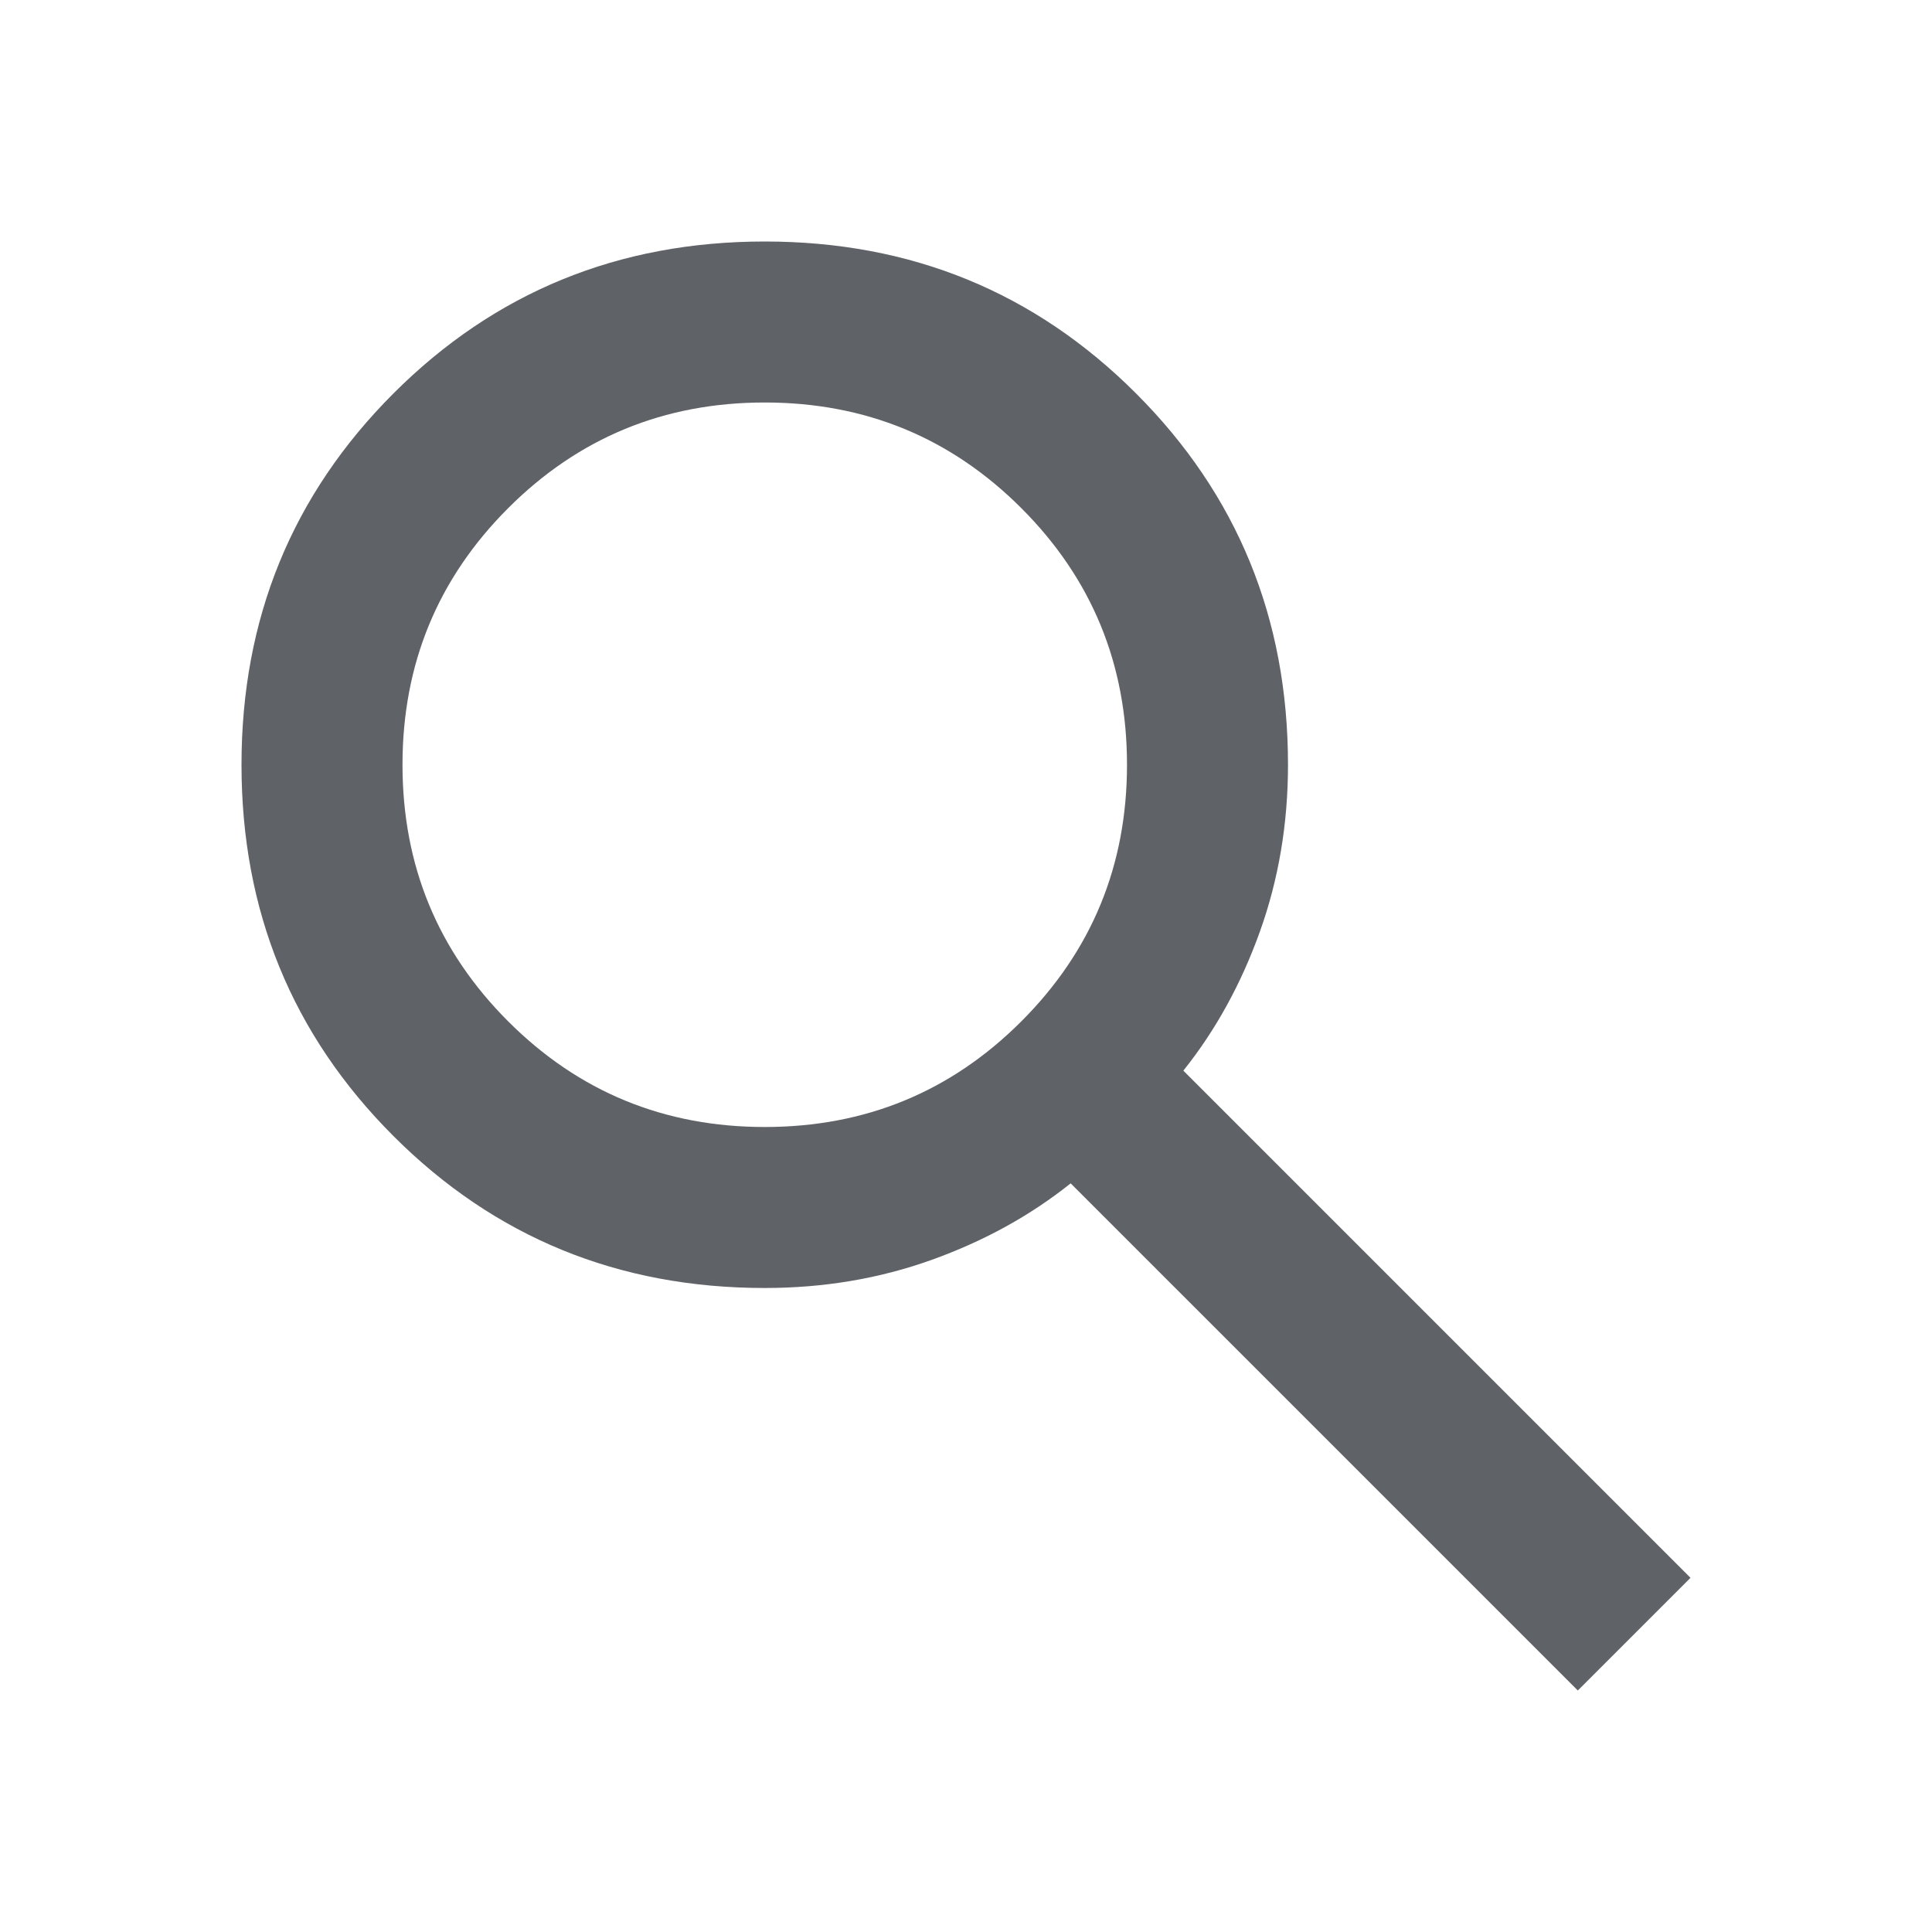
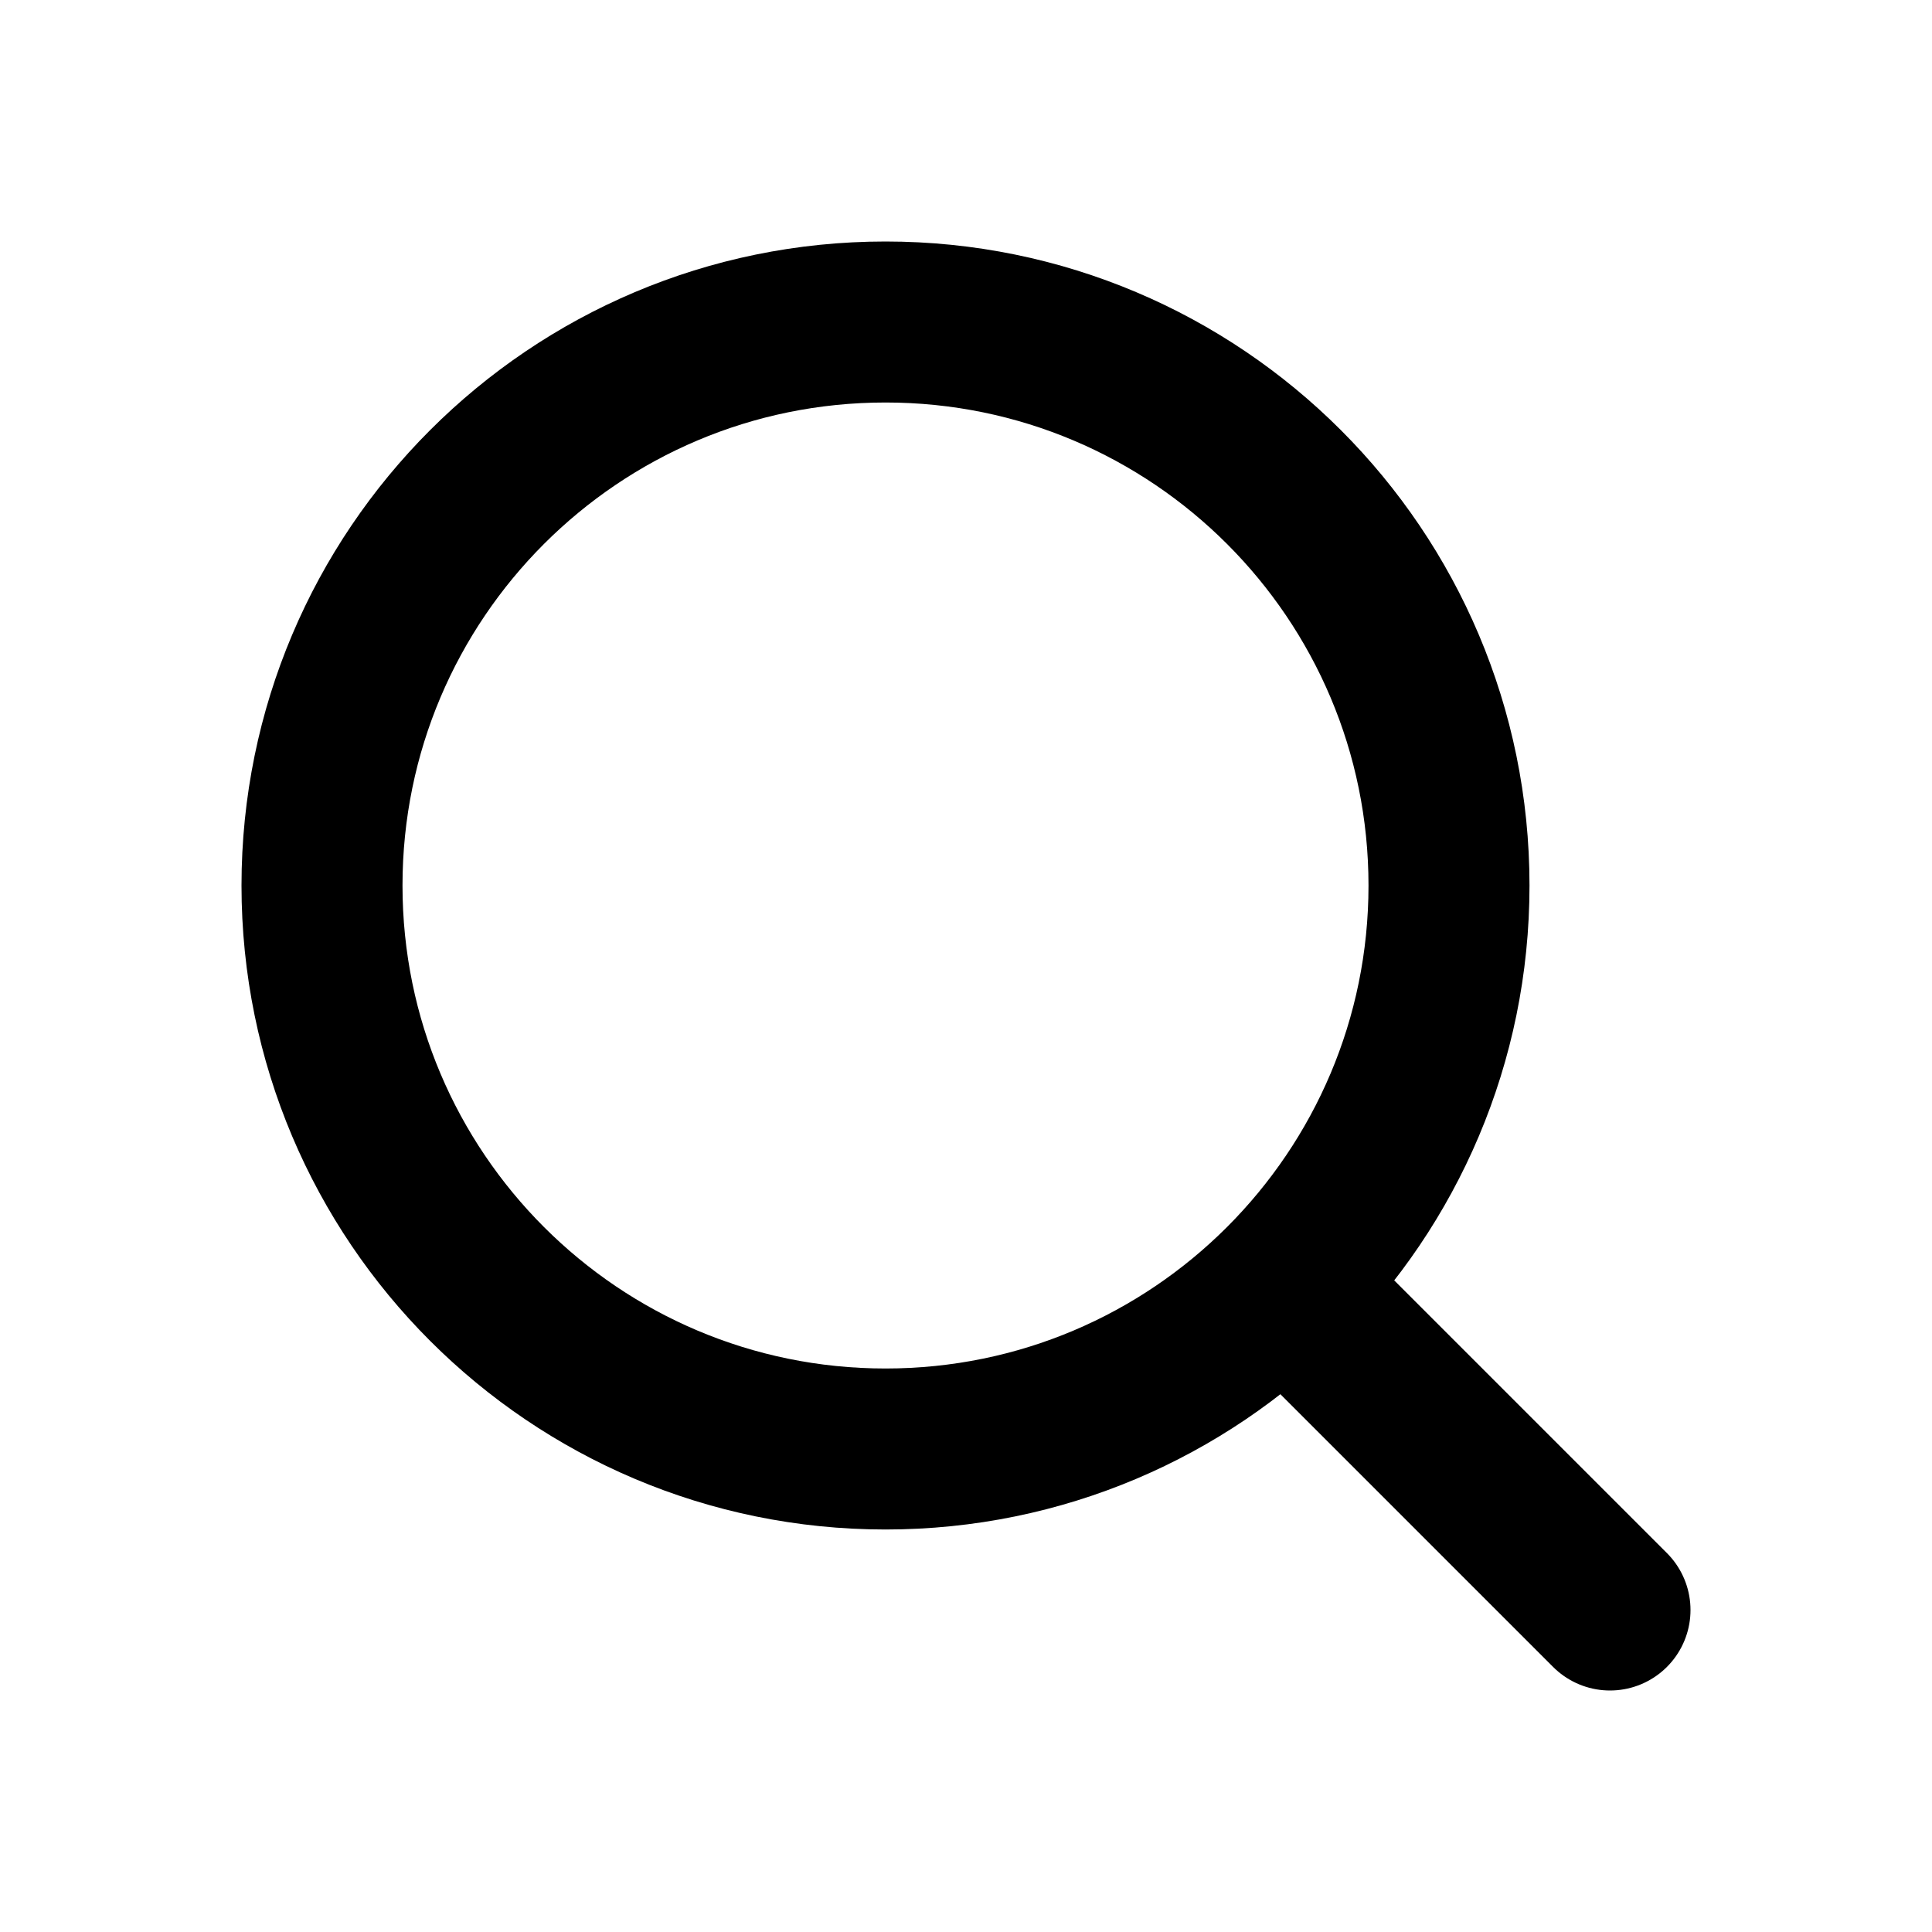
- <svg xmlns="http://www.w3.org/2000/svg" height="24px" viewBox="0 -960 960 960" width="24px" fill="#5f6368">
-   <path d="M784-120 532-372q-30 24-69 38t-83 14q-109 0-184.5-75.5T120-580q0-109 75.5-184.5T380-840q109 0 184.5 75.5T640-580q0 44-14 83t-38 69l252 252-56 56ZM380-400q75 0 127.5-52.5T560-580q0-75-52.5-127.5T380-760q-75 0-127.5 52.5T200-580q0 75 52.5 127.5T380-400Z" />
+ <svg xmlns="http://www.w3.org/2000/svg" width="24" height="24" viewBox="0 0 24 24" fill="none" stroke="currentColor" stroke-width="2" stroke-linecap="round" stroke-linejoin="round">
+   <circle cx="11" cy="11" r="7" />
+   <path d="m20 20-4-4" />
</svg>
